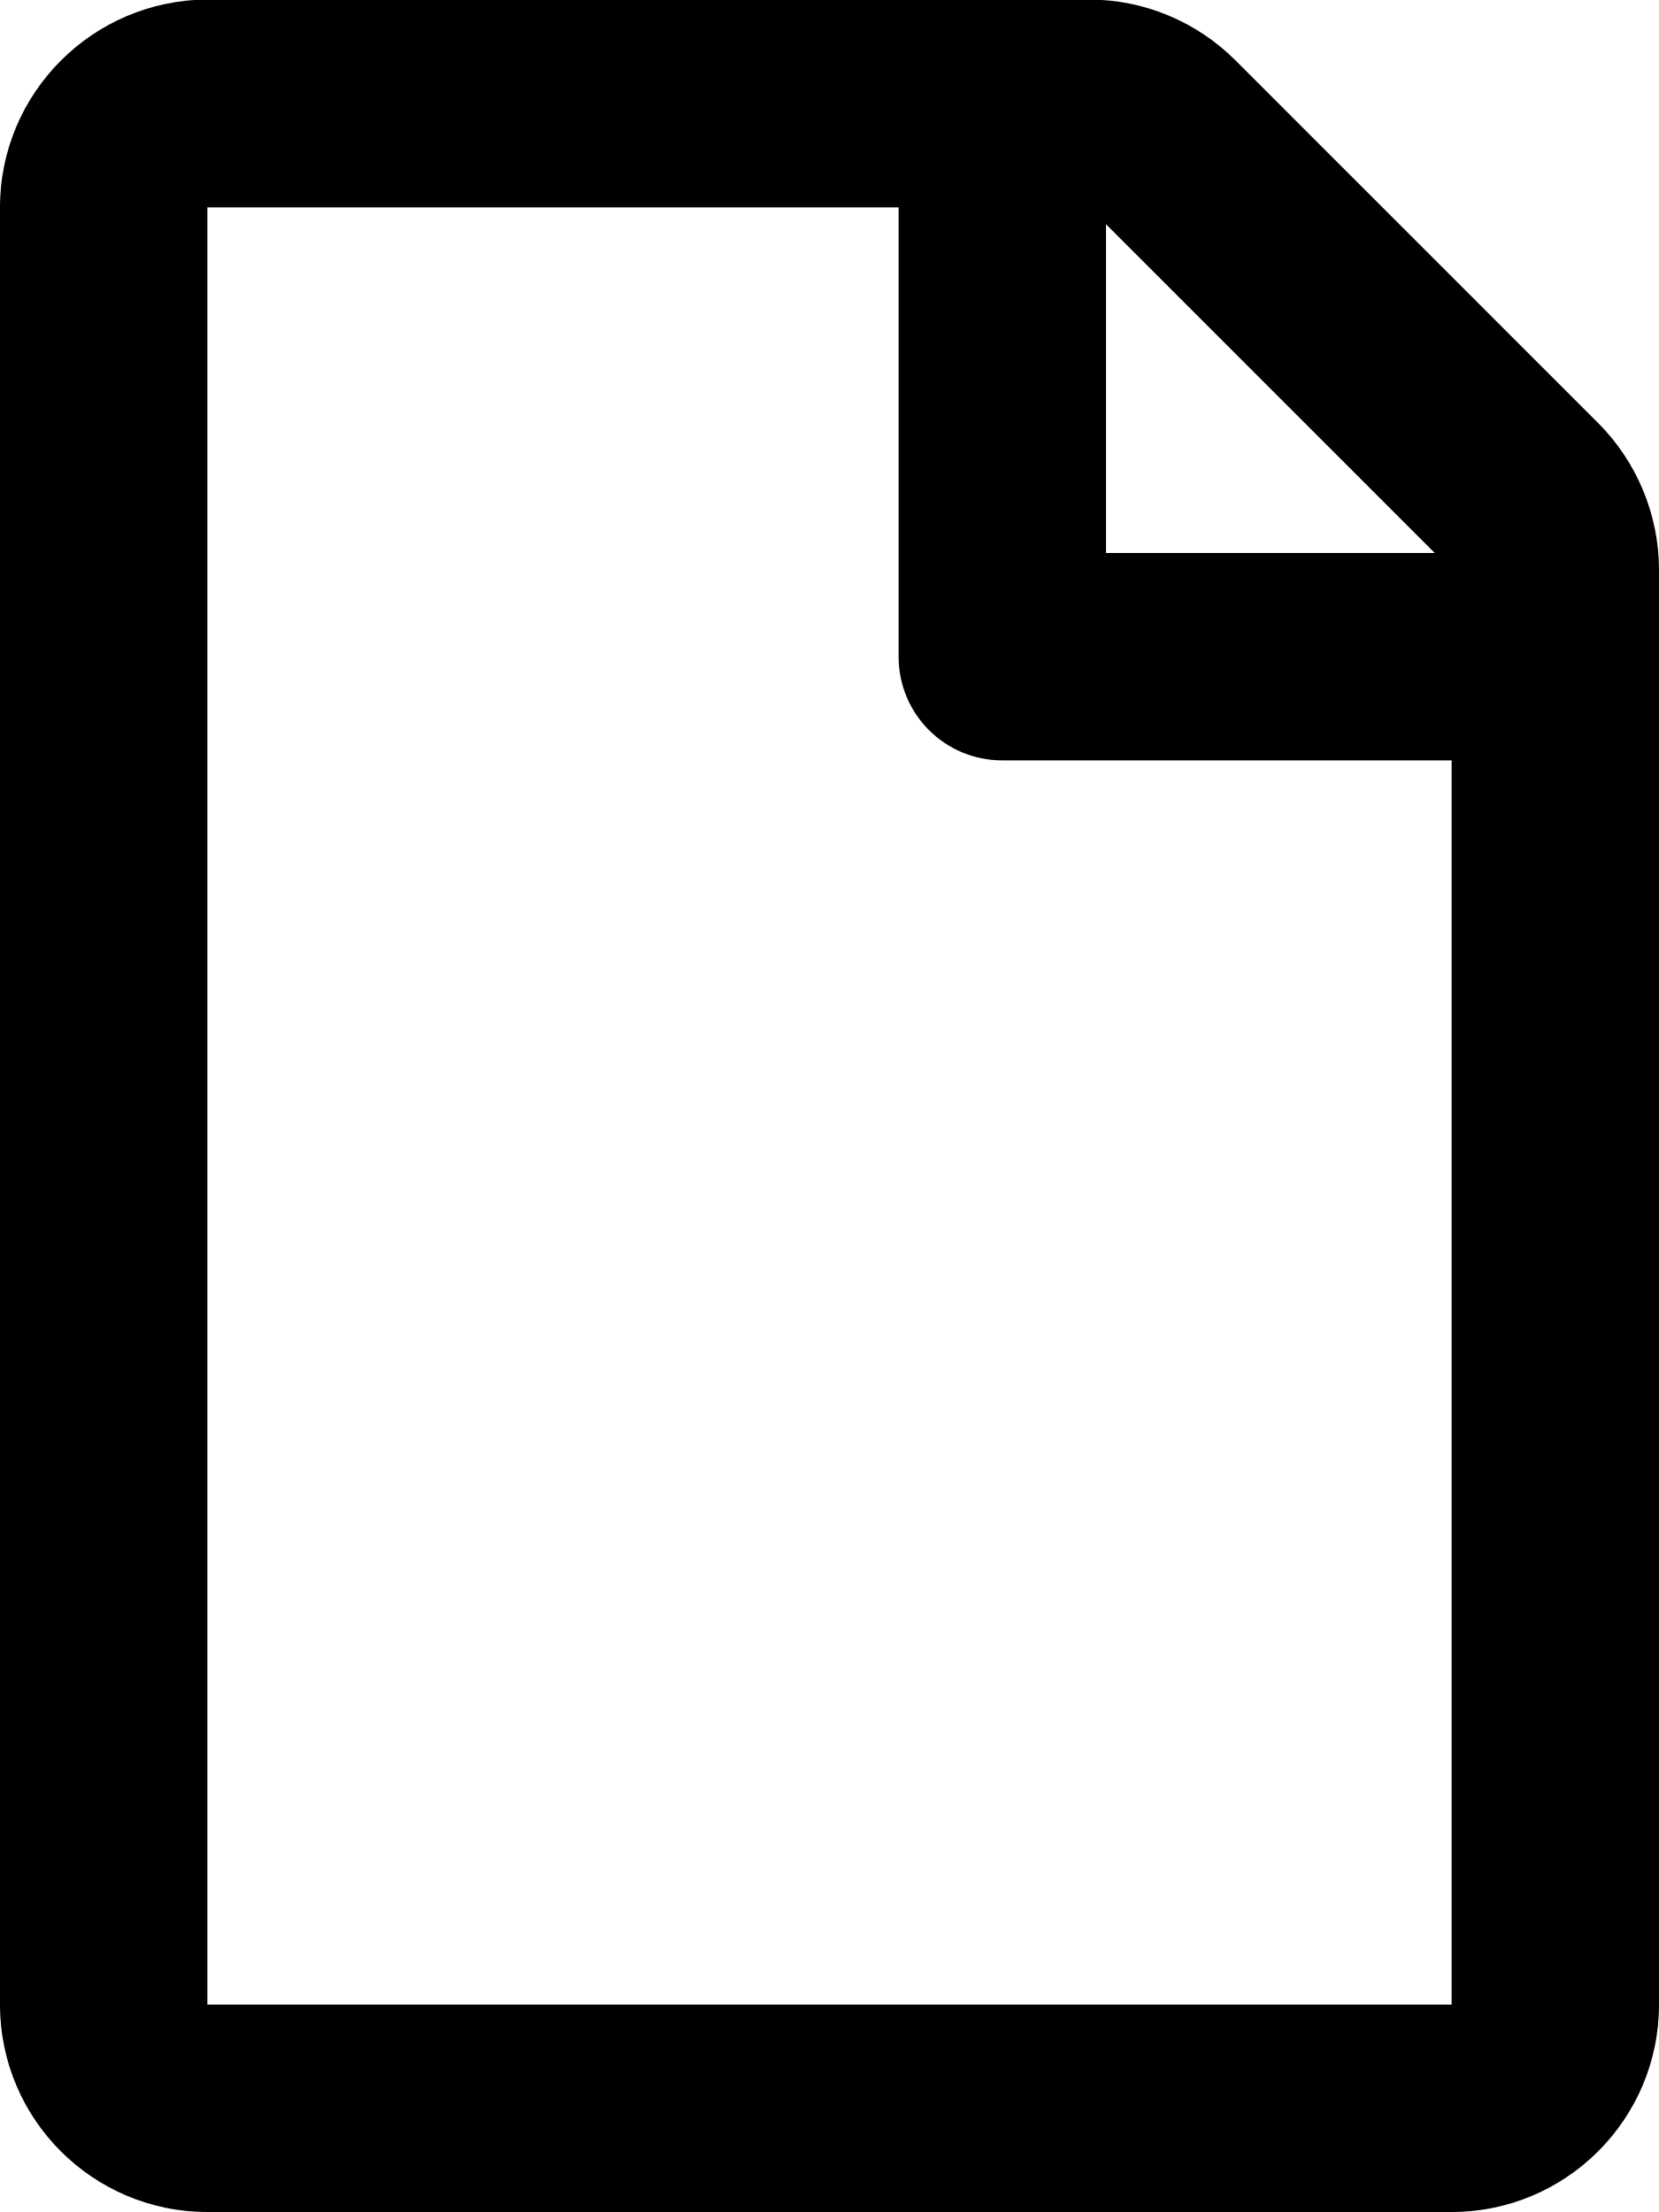
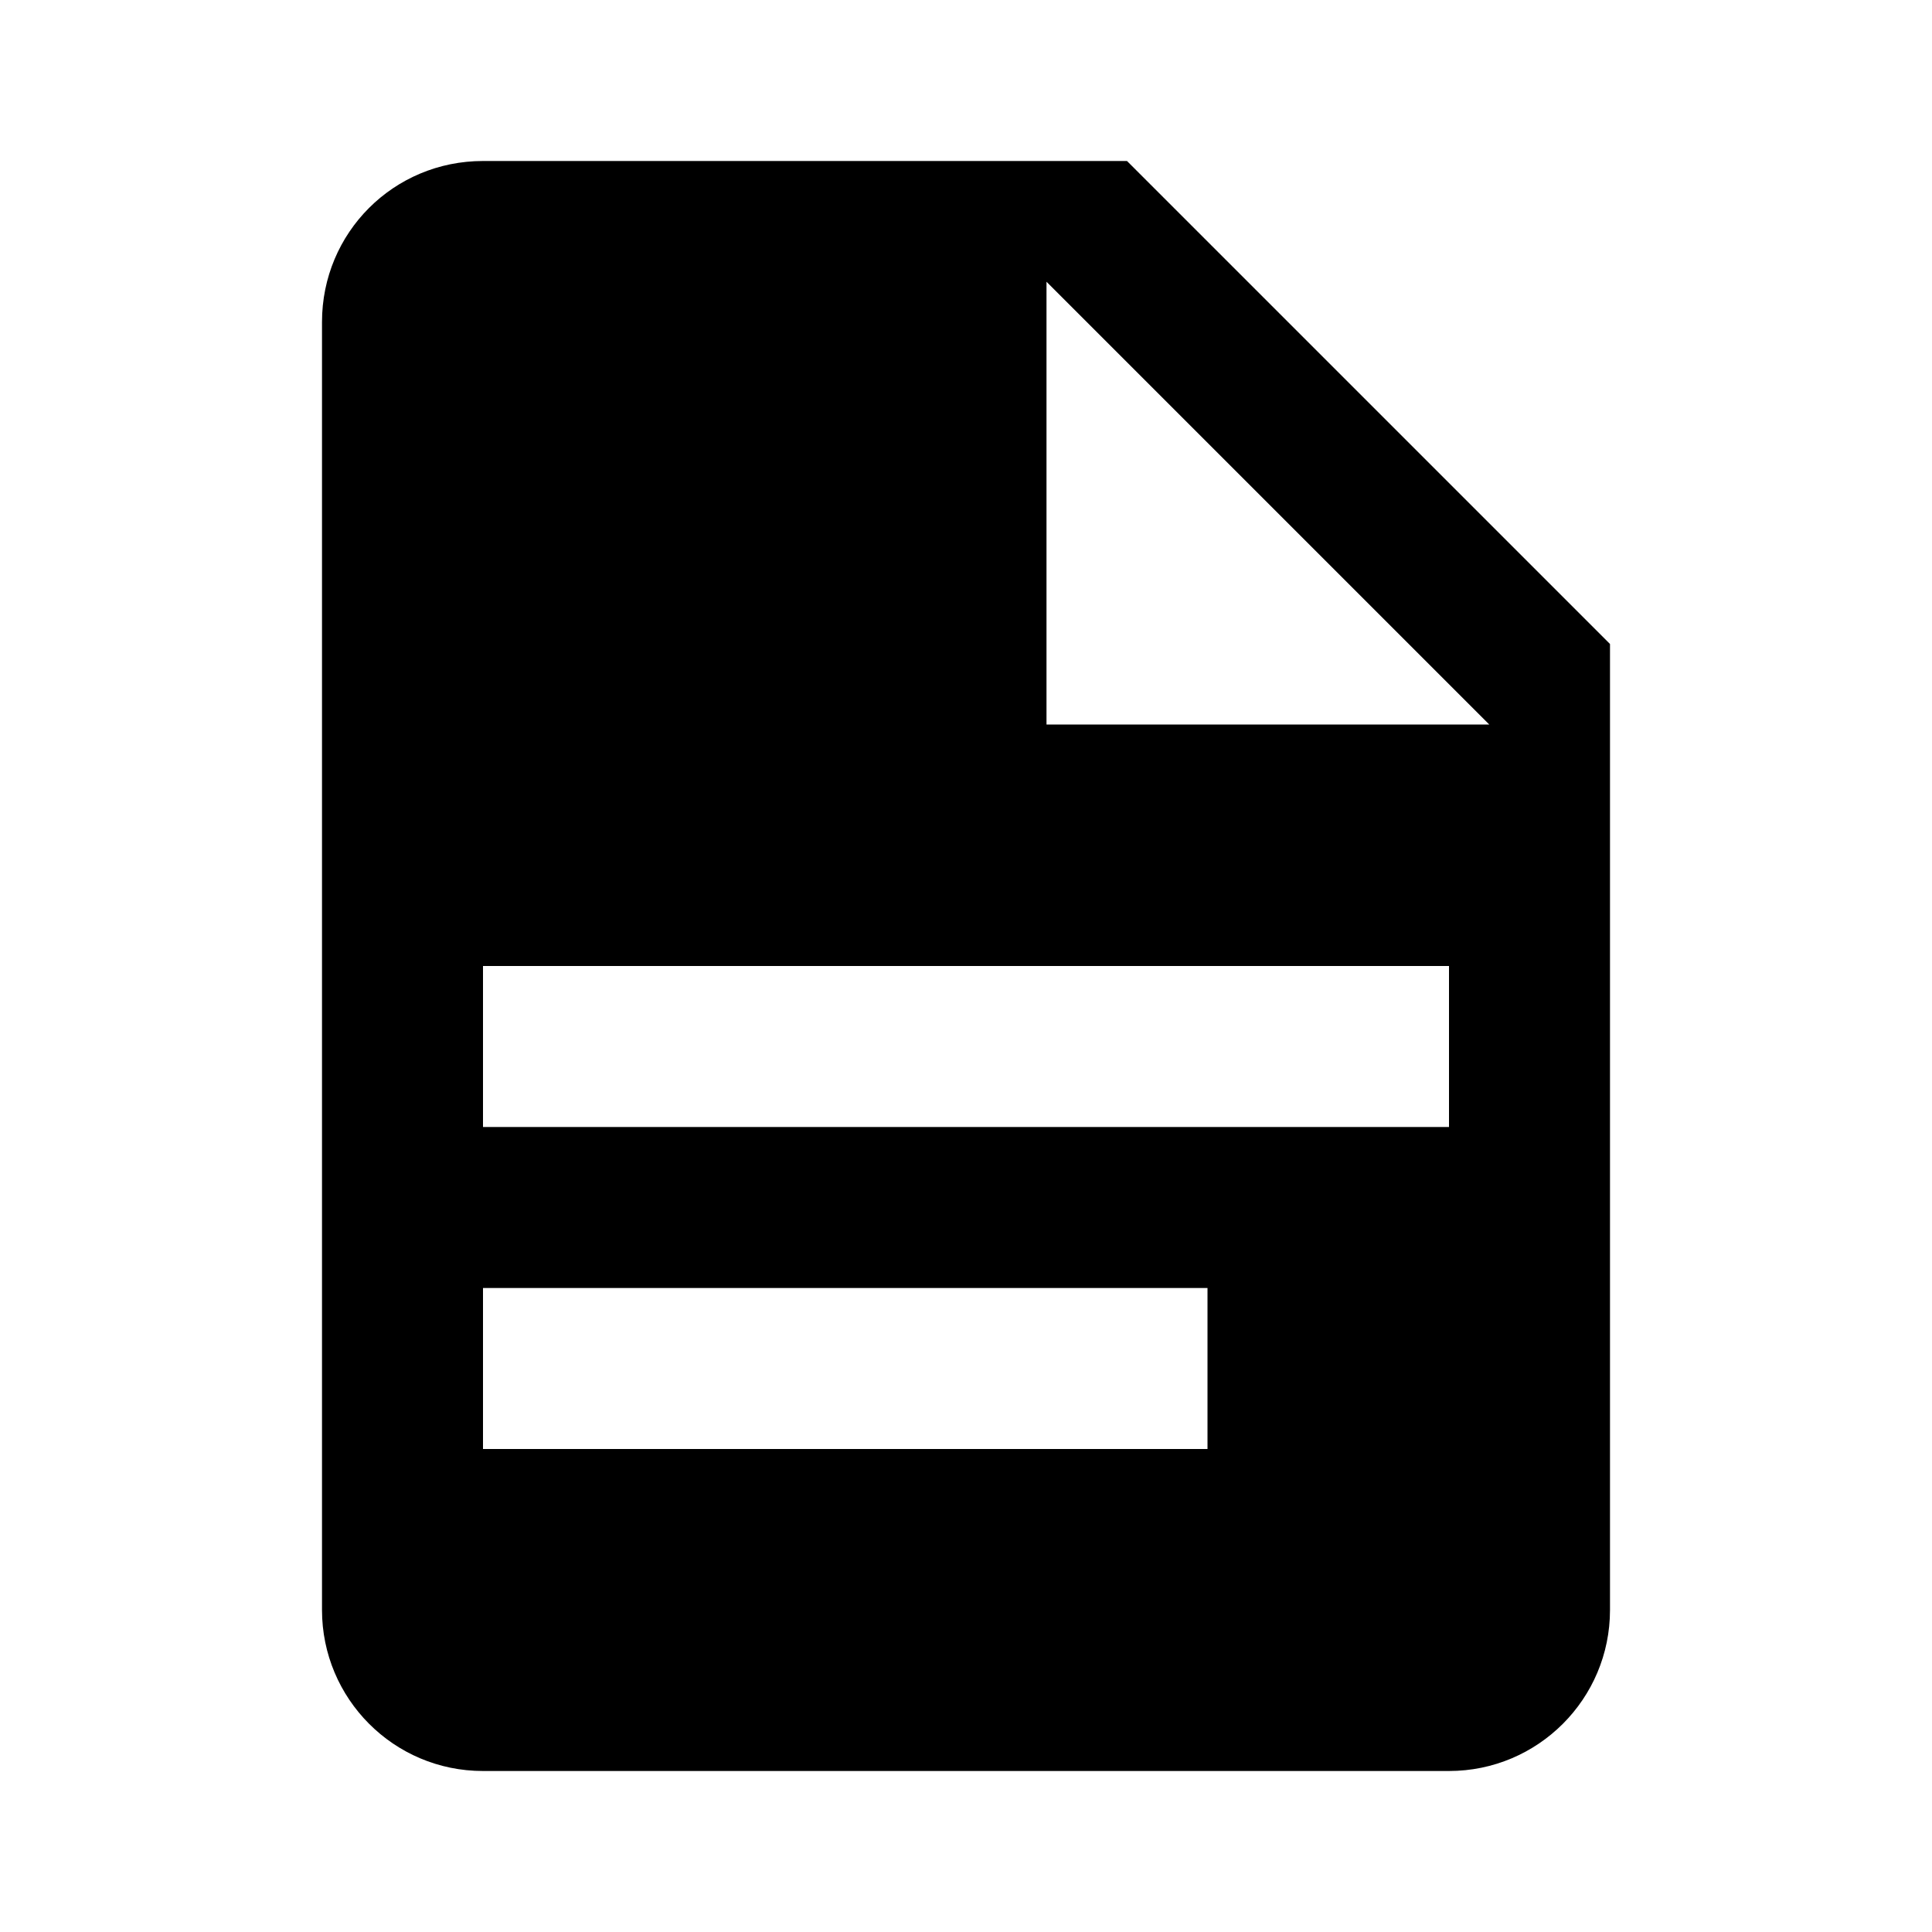
- <svg xmlns="http://www.w3.org/2000/svg" aria-hidden="true" data-prefix="far" data-icon="file" class="svg-inline--fa fa-file fa-w-12" role="img" viewBox="0 0 384 512">
-   <path fill="currentColor" d="M369.9 97.9L286 14C277 5 264.8-.1 252.1-.1H48C21.5 0 0 21.5 0 48v416c0 26.5 21.5 48 48 48h288c26.5 0 48-21.5 48-48V131.9c0-12.7-5.1-25-14.1-34zM332.1 128H256V51.9l76.1 76.1zM48 464V48h160v104c0 13.3 10.7 24 24 24h104v288H48z" />
+ <svg xmlns="http://www.w3.org/2000/svg" version="1.1" viewBox="0 0 24 24">
+   <path d="m13 9h5.5l-5.5-5.5v5.5m-7-7h8l6 6v12a2 2 0 0 1 -2 2h-12c-1.11 0-2-.9-2-2v-16c0-1.11.89-2 2-2m9 16v-2h-9v2h9m3-4v-2h-12v2h12z" fill="black" />
</svg>
